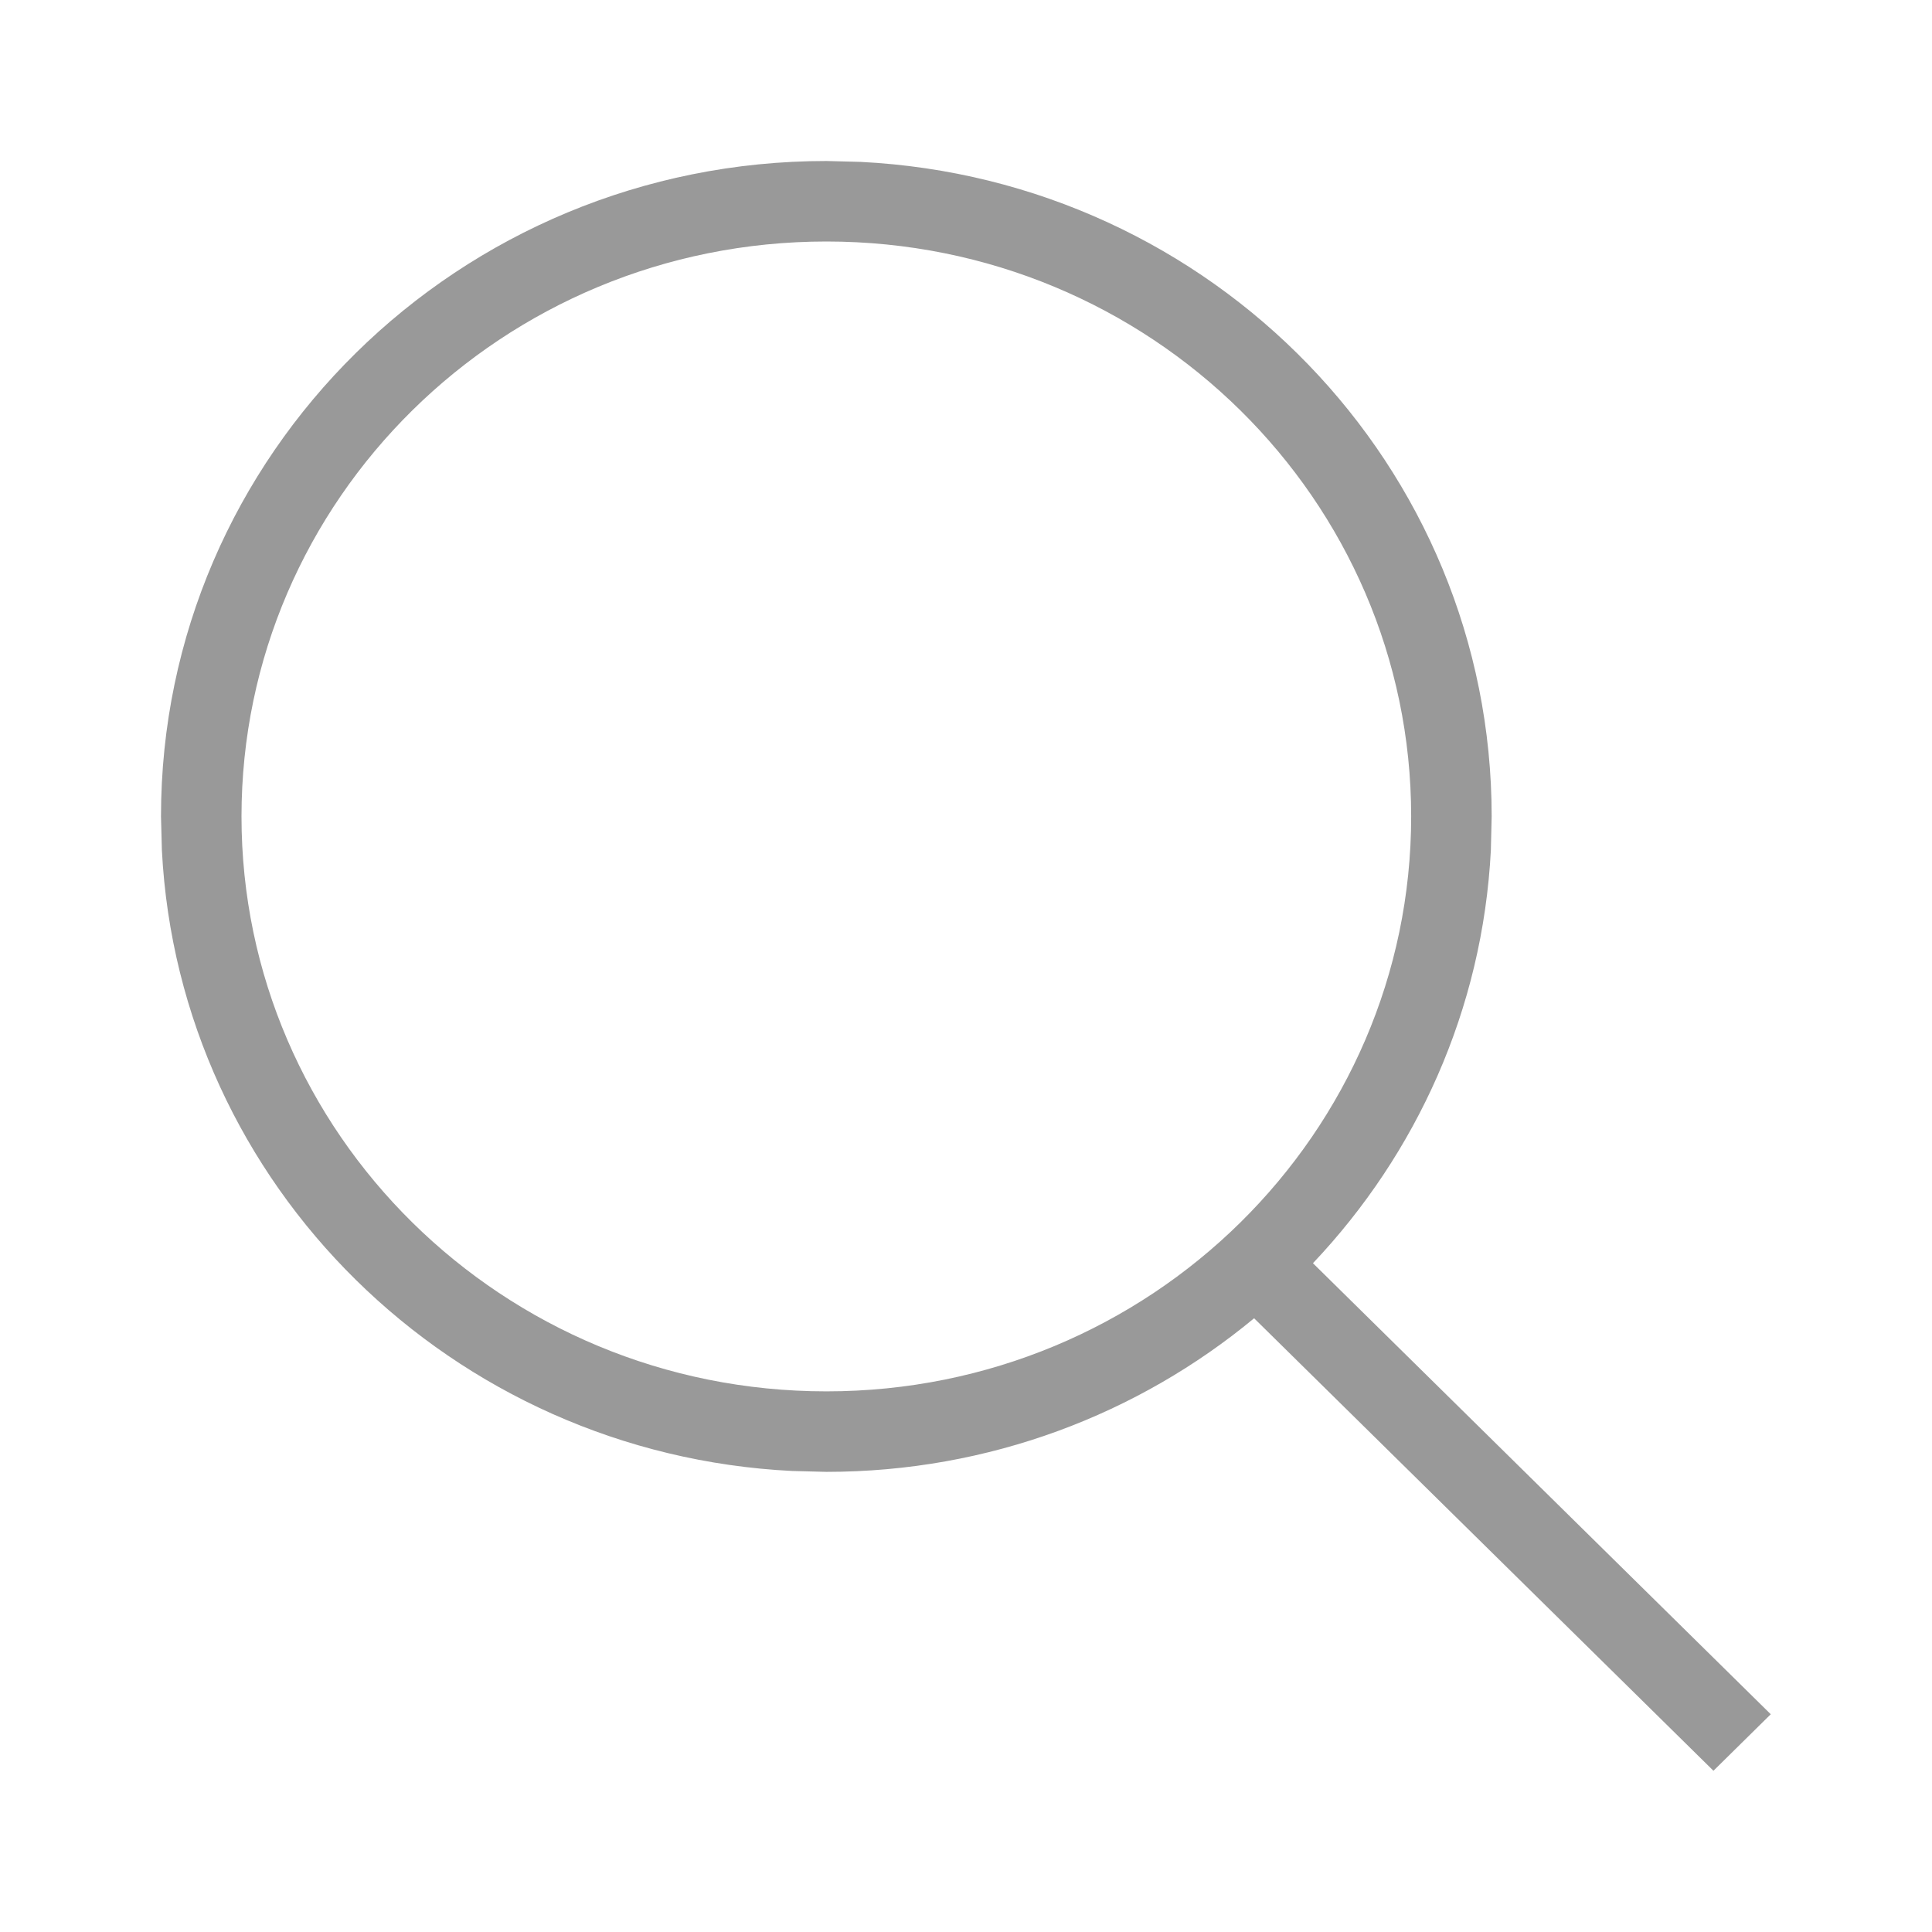
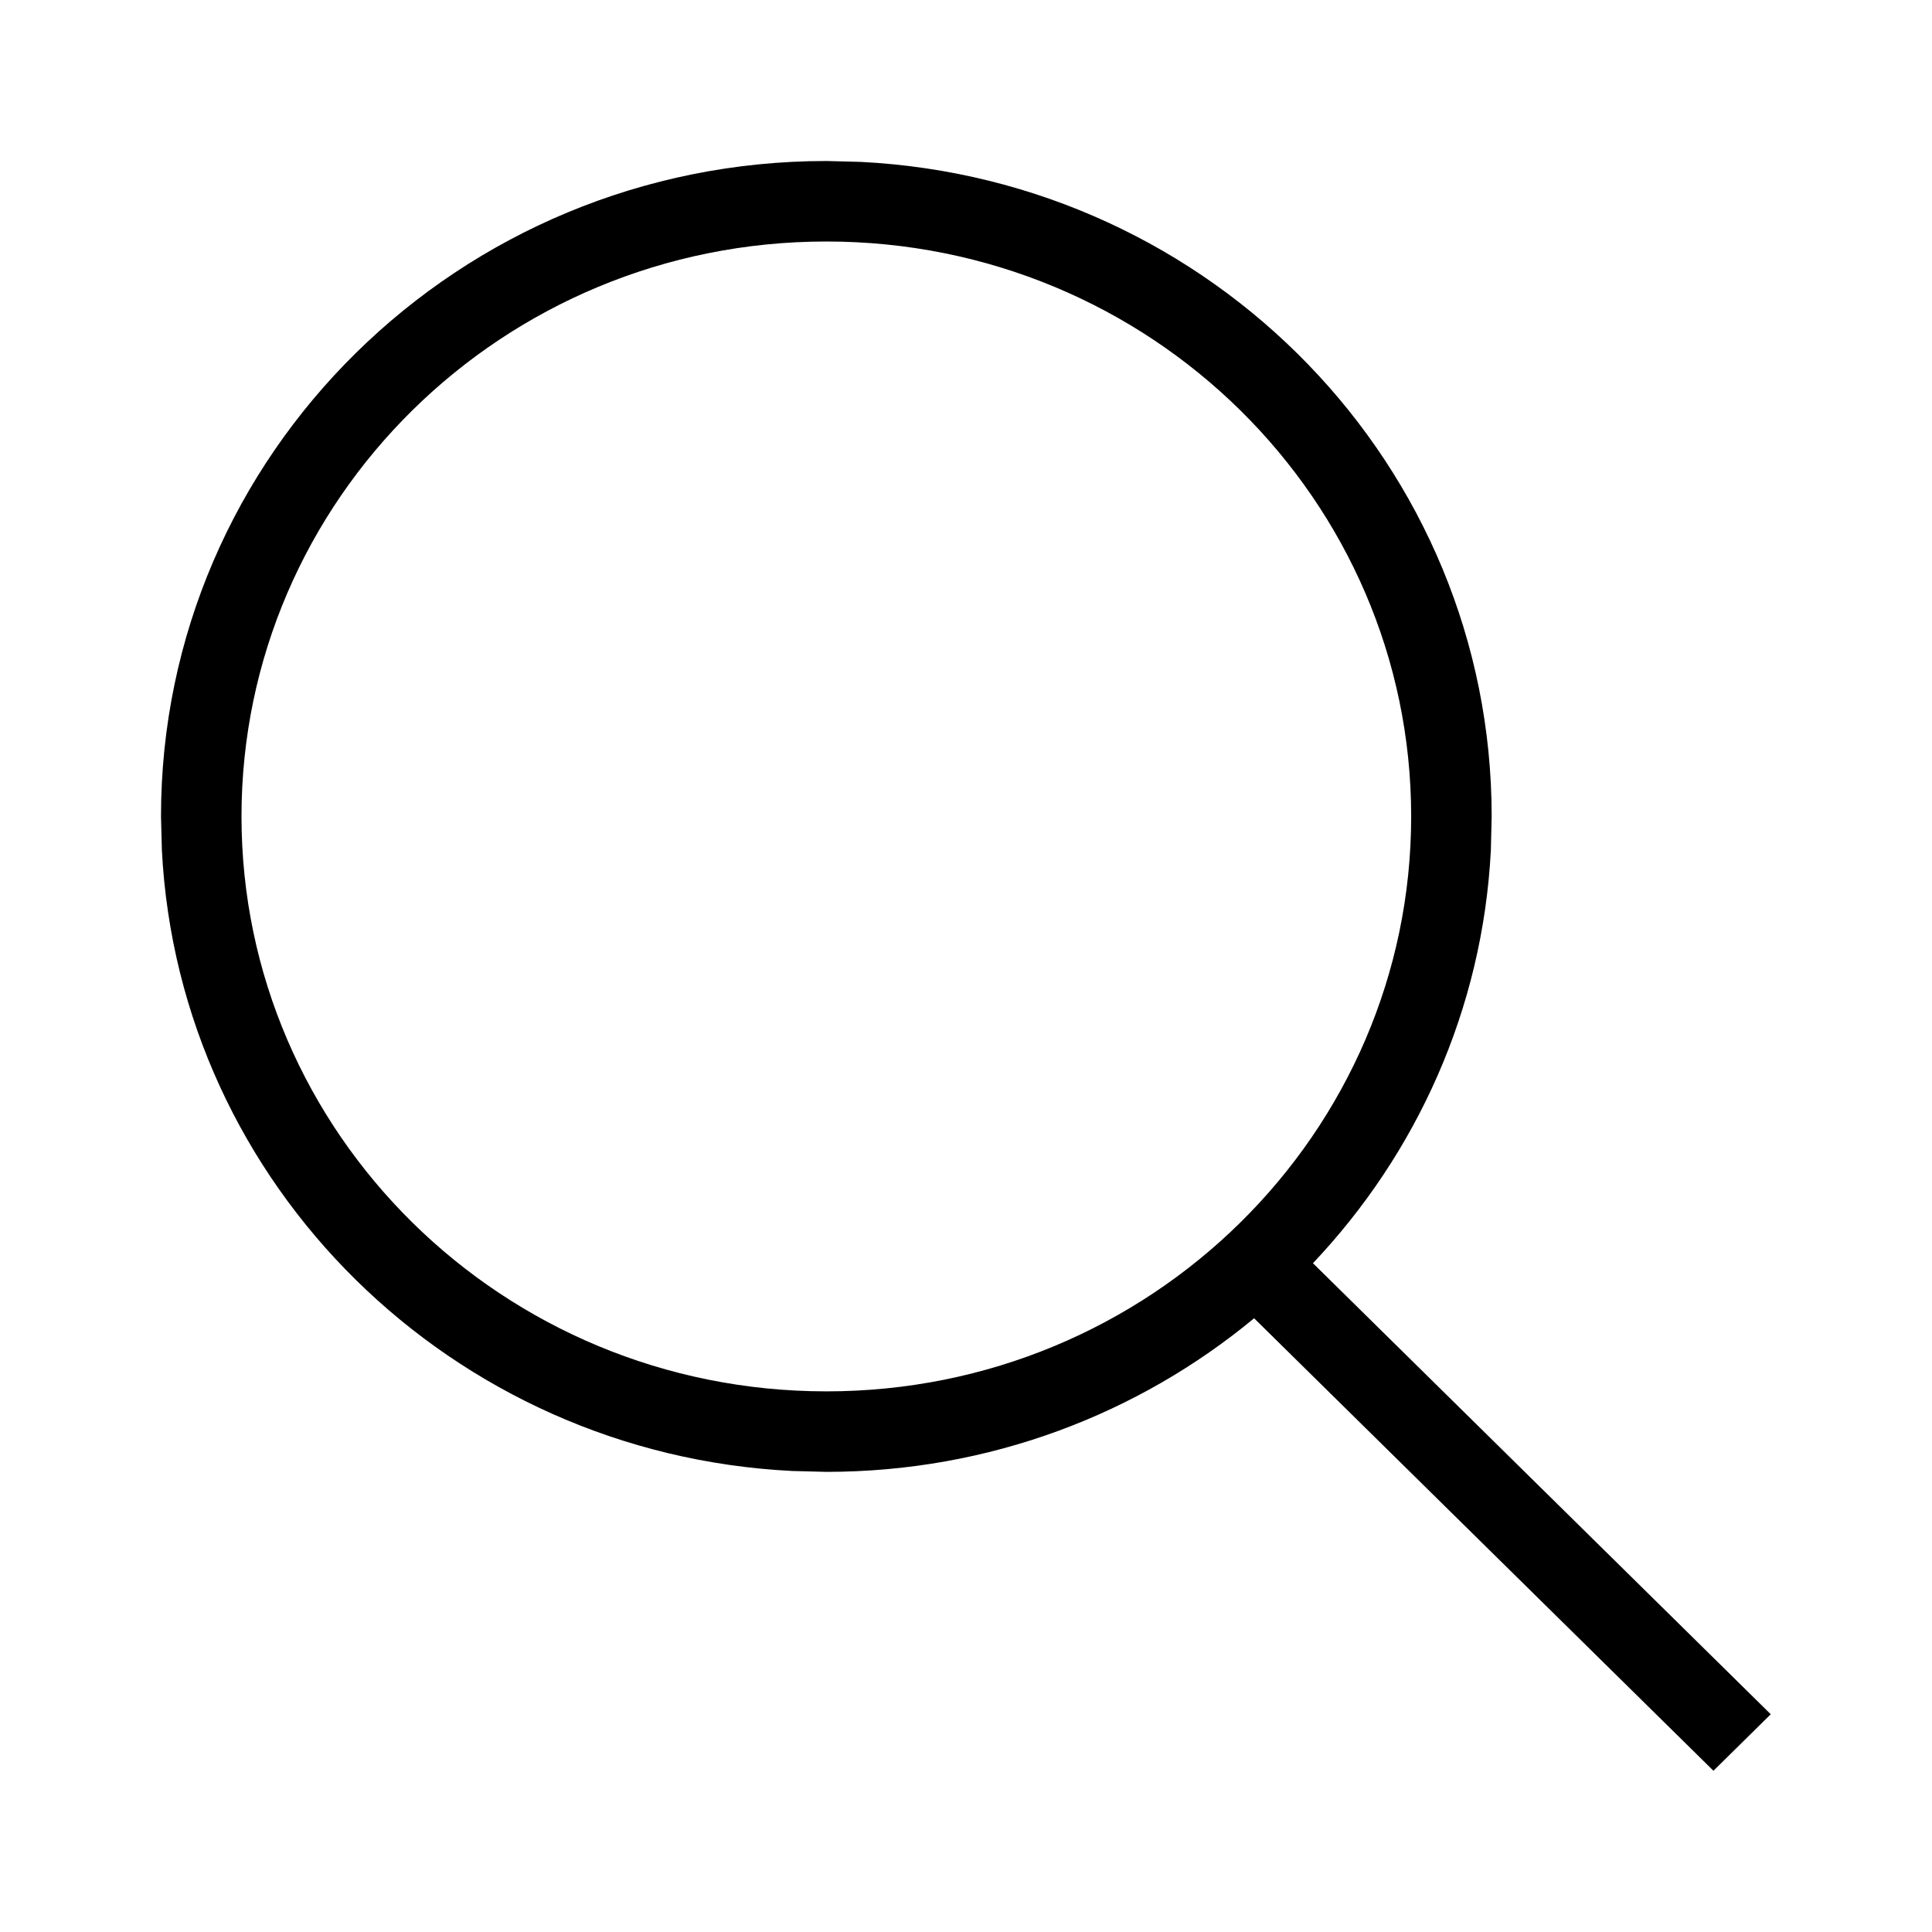
- <svg xmlns="http://www.w3.org/2000/svg" width="24" height="24" viewBox="0 0 24 24" fill="none">
-   <path d="M10.69 2.011C15.058 2.229 18.53 5.786 18.53 10.142L18.52 10.562C18.418 12.541 17.596 14.333 16.31 15.692L21.997 21.295L21.285 21.997L15.579 16.376C14.142 17.566 12.29 18.284 10.266 18.284L9.84 18.273C5.614 18.062 2.225 14.725 2.011 10.562L2 10.142C2 5.645 5.701 2 10.266 2L10.69 2.011ZM10.266 3C6.239 3 3 6.211 3 10.142C3 14.072 6.239 17.284 10.266 17.284C14.292 17.284 17.53 14.072 17.53 10.142C17.53 6.212 14.292 3 10.266 3Z" fill="#999999" />
+ <svg xmlns="http://www.w3.org/2000/svg" width="24" height="24" viewBox="0 0 24 24" fill="currentColor">
+   <path d="M10.69 2.011C15.058 2.229 18.53 5.786 18.53 10.142L18.52 10.562C18.418 12.541 17.596 14.333 16.31 15.692L21.997 21.295L21.285 21.997L15.579 16.376C14.142 17.566 12.29 18.284 10.266 18.284L9.84 18.273C5.614 18.062 2.225 14.725 2.011 10.562L2 10.142C2 5.645 5.701 2 10.266 2L10.69 2.011ZM10.266 3C6.239 3 3 6.211 3 10.142C3 14.072 6.239 17.284 10.266 17.284C14.292 17.284 17.53 14.072 17.53 10.142C17.53 6.212 14.292 3 10.266 3Z" fill="currentColor" />
</svg>
